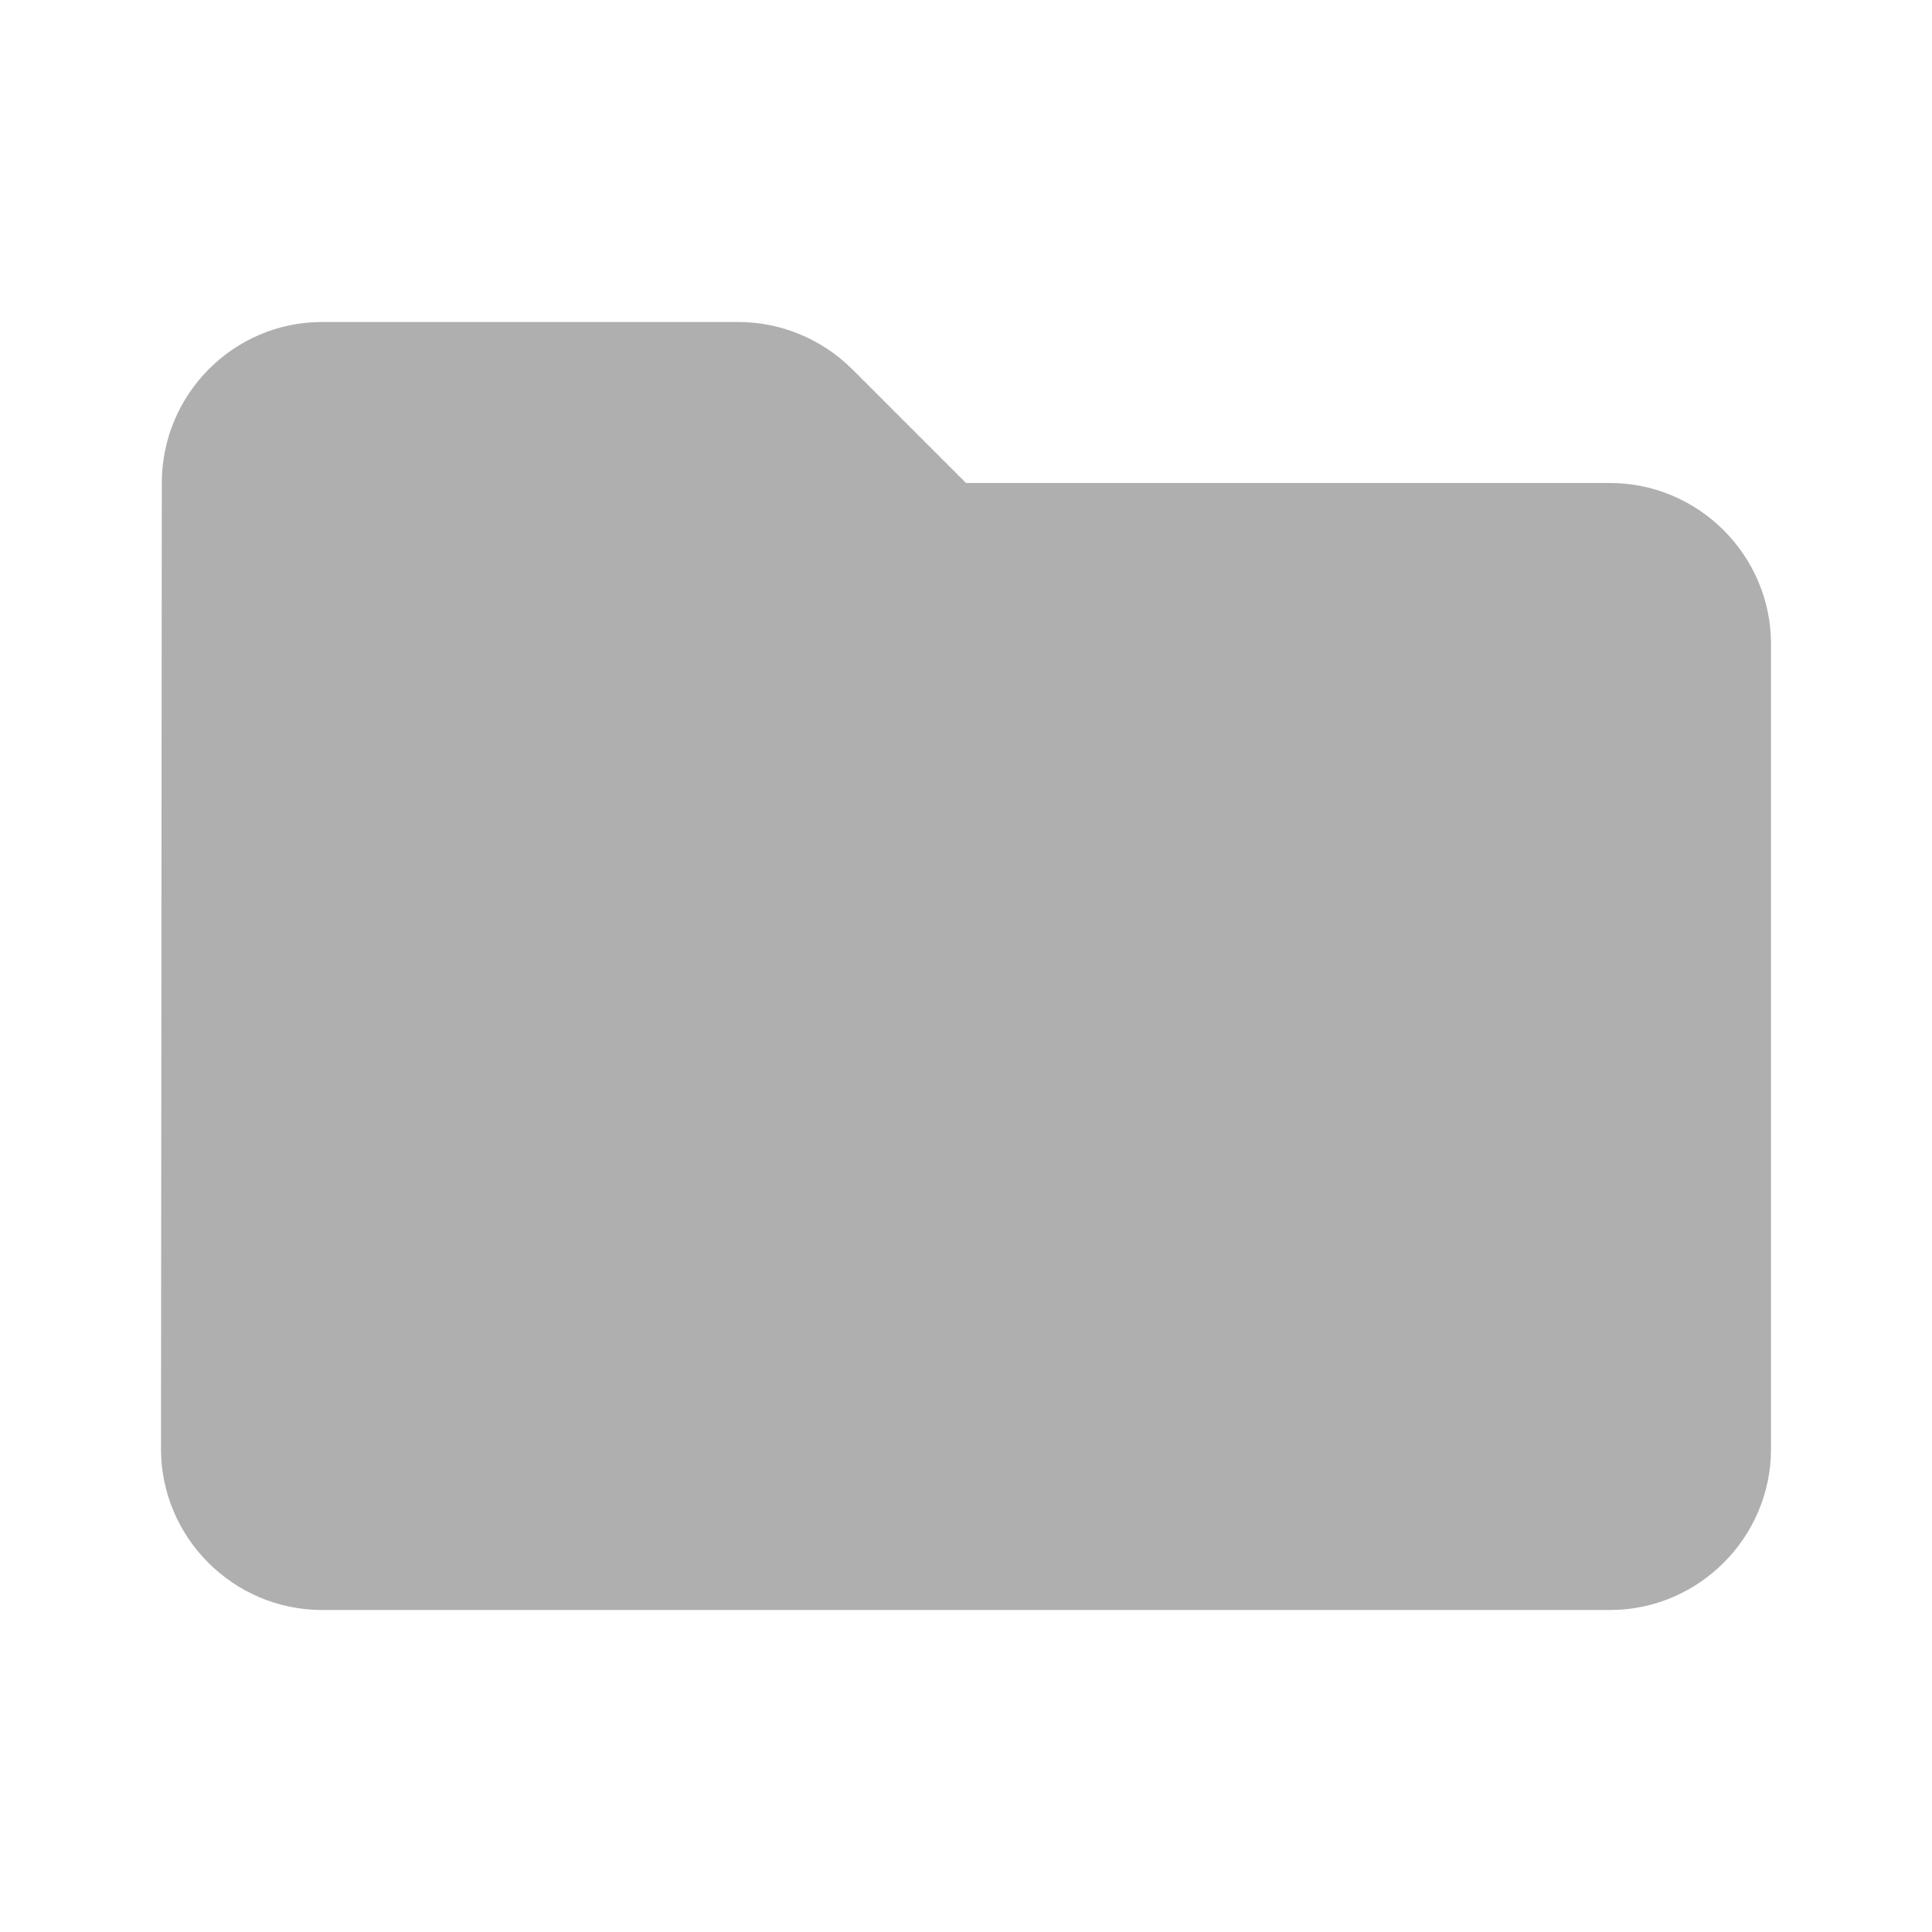
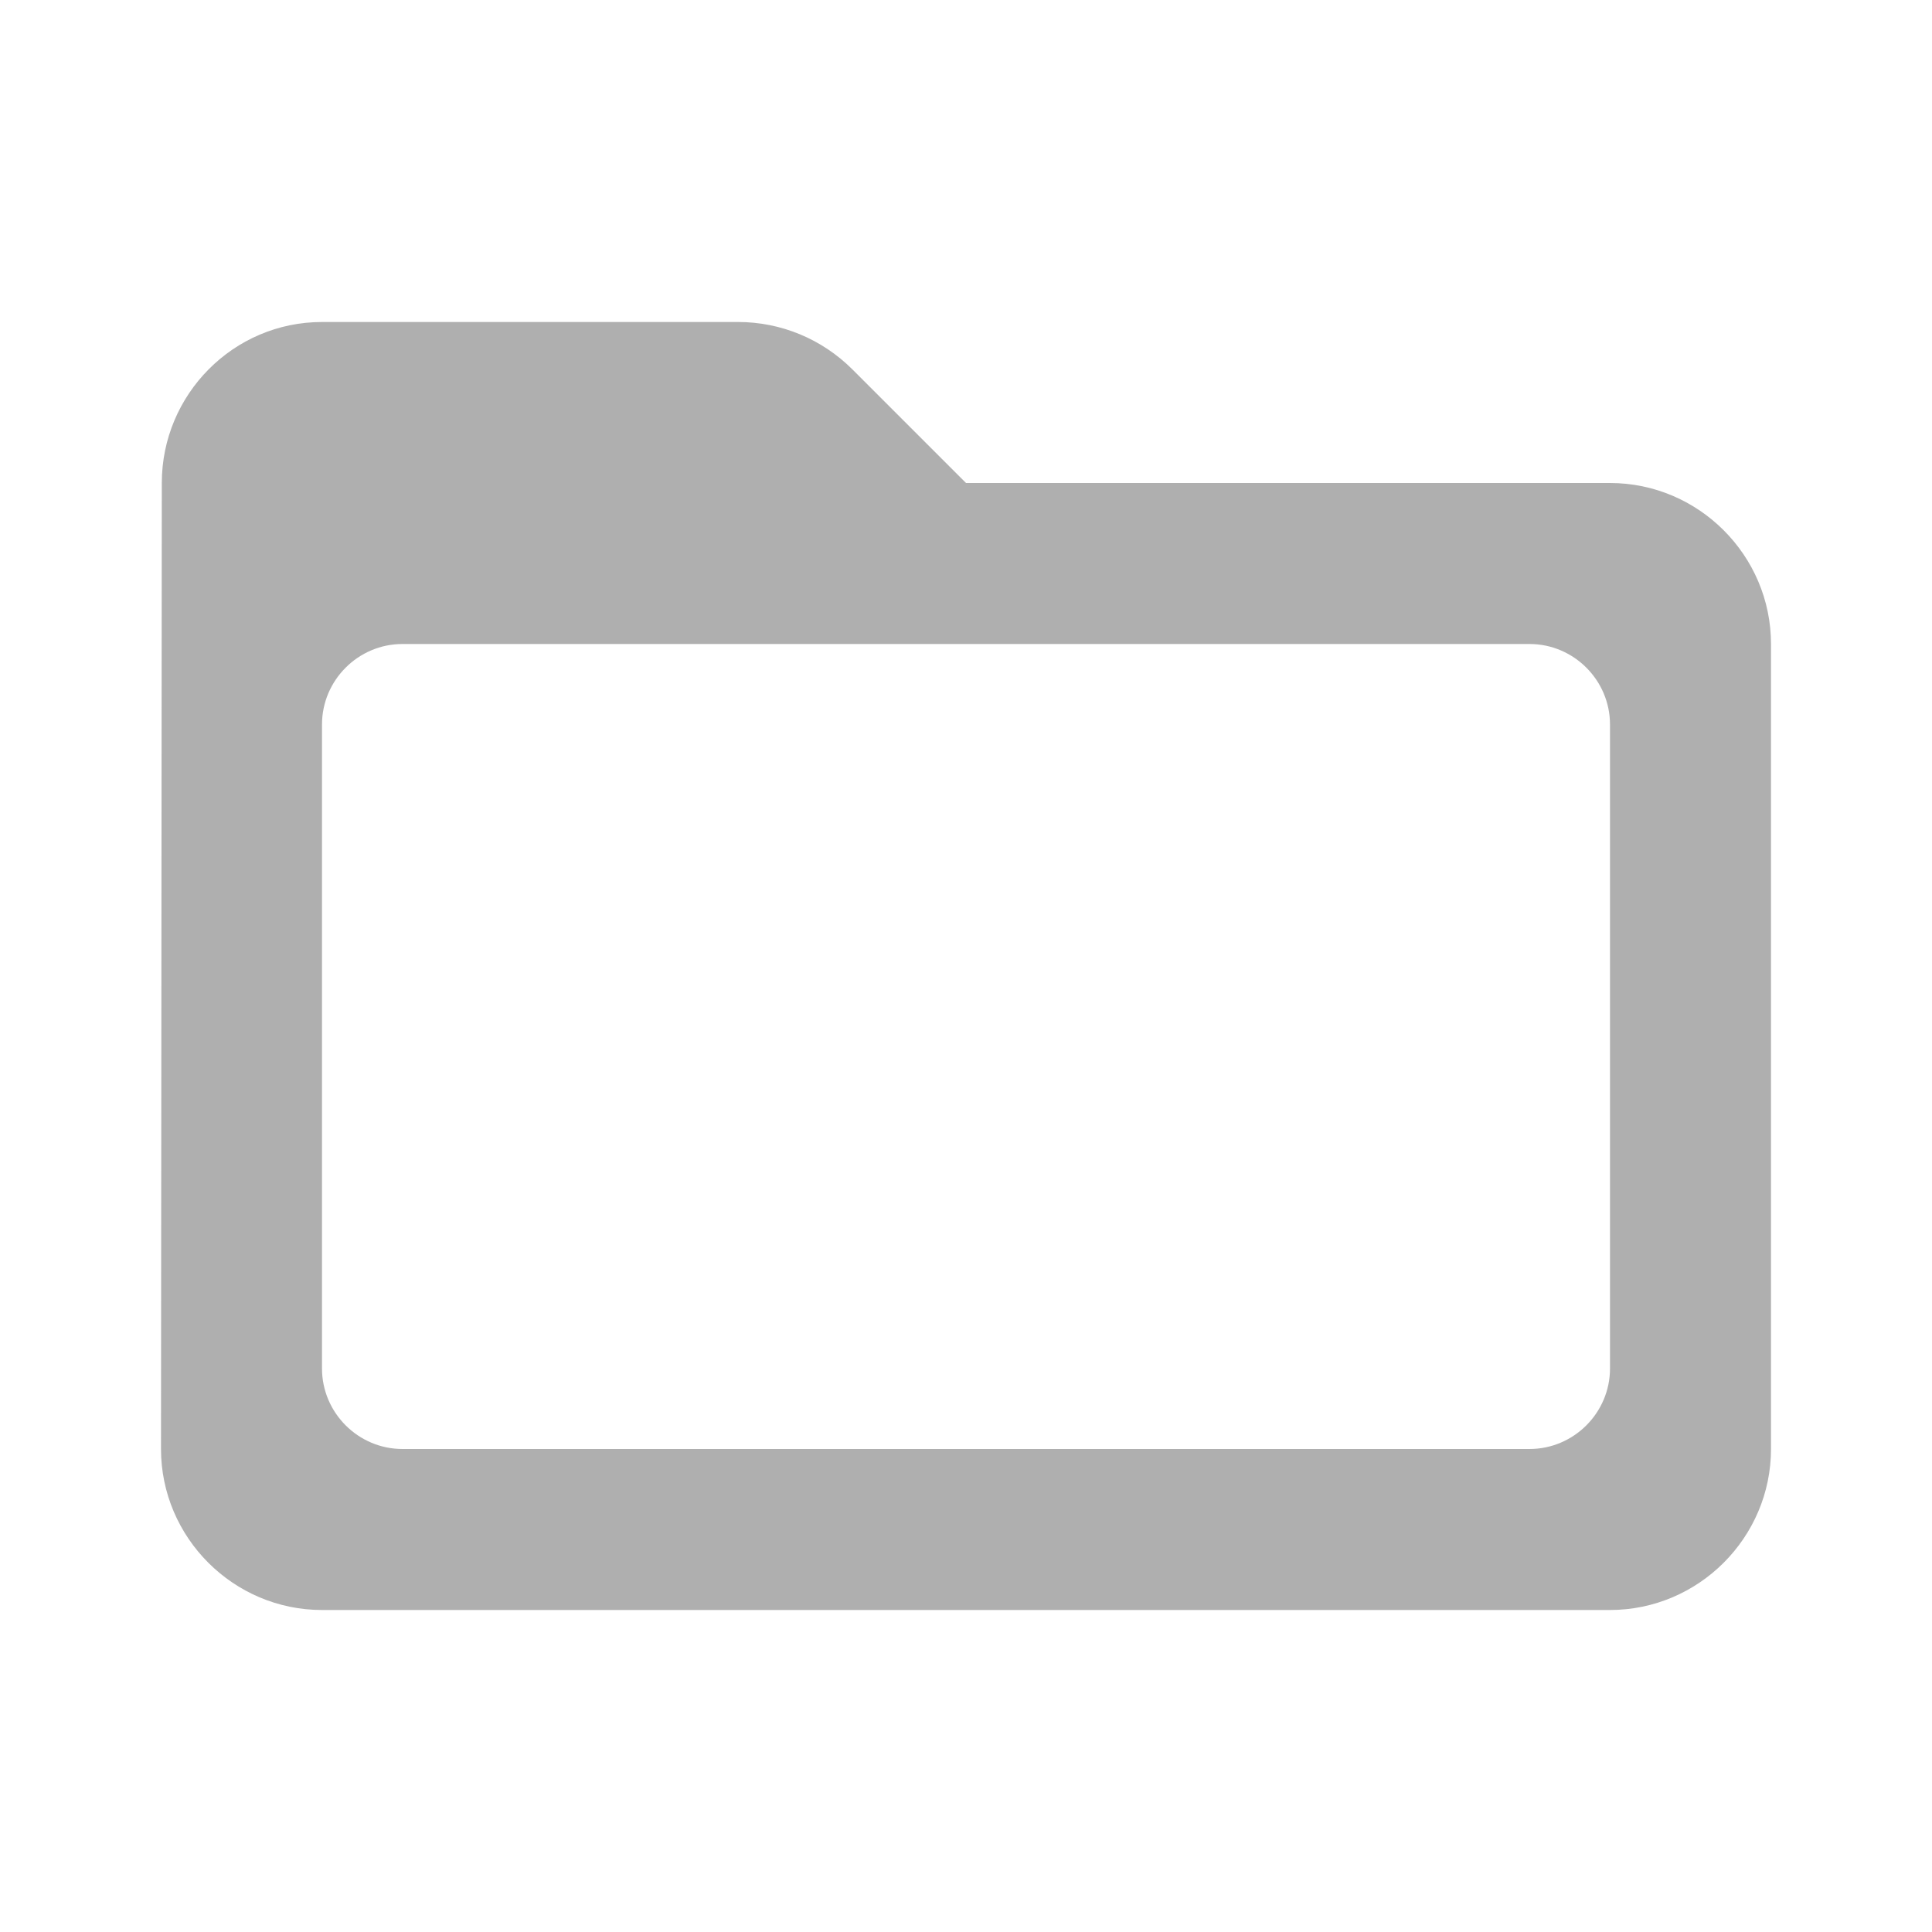
<svg xmlns="http://www.w3.org/2000/svg" height="24" viewBox="0 0 24 24" width="24">
-   <path fill="#afafaf" d="M10.59 4.59C10.21 4.21 9.7 4 9.17 4H4c-1.1 0-1.99.9-1.99 2L2 18c0 1.1.9 2 2 2h16c1.1 0 2-.9 2-2V8c0-1.1-.9-2-2-2h-8l-1.41-1.41z" />
+   <path fill="#afafaf" d="M20 6h-8l-1.41-1.41C10.21 4.21 9.7 4 9.17 4H4c-1.1 0-1.99.9-1.99 2L2 18c0 1.1.9 2 2 2h16c1.1 0 2-.9 2-2V8c0-1.1-.9-2-2-2zm-1 12H5c-.55 0-1-.45-1-1V9c0-.55.45-1 1-1h14c.55 0 1 .45 1 1v8c0 .55-.45 1-1 1z" />
</svg>
